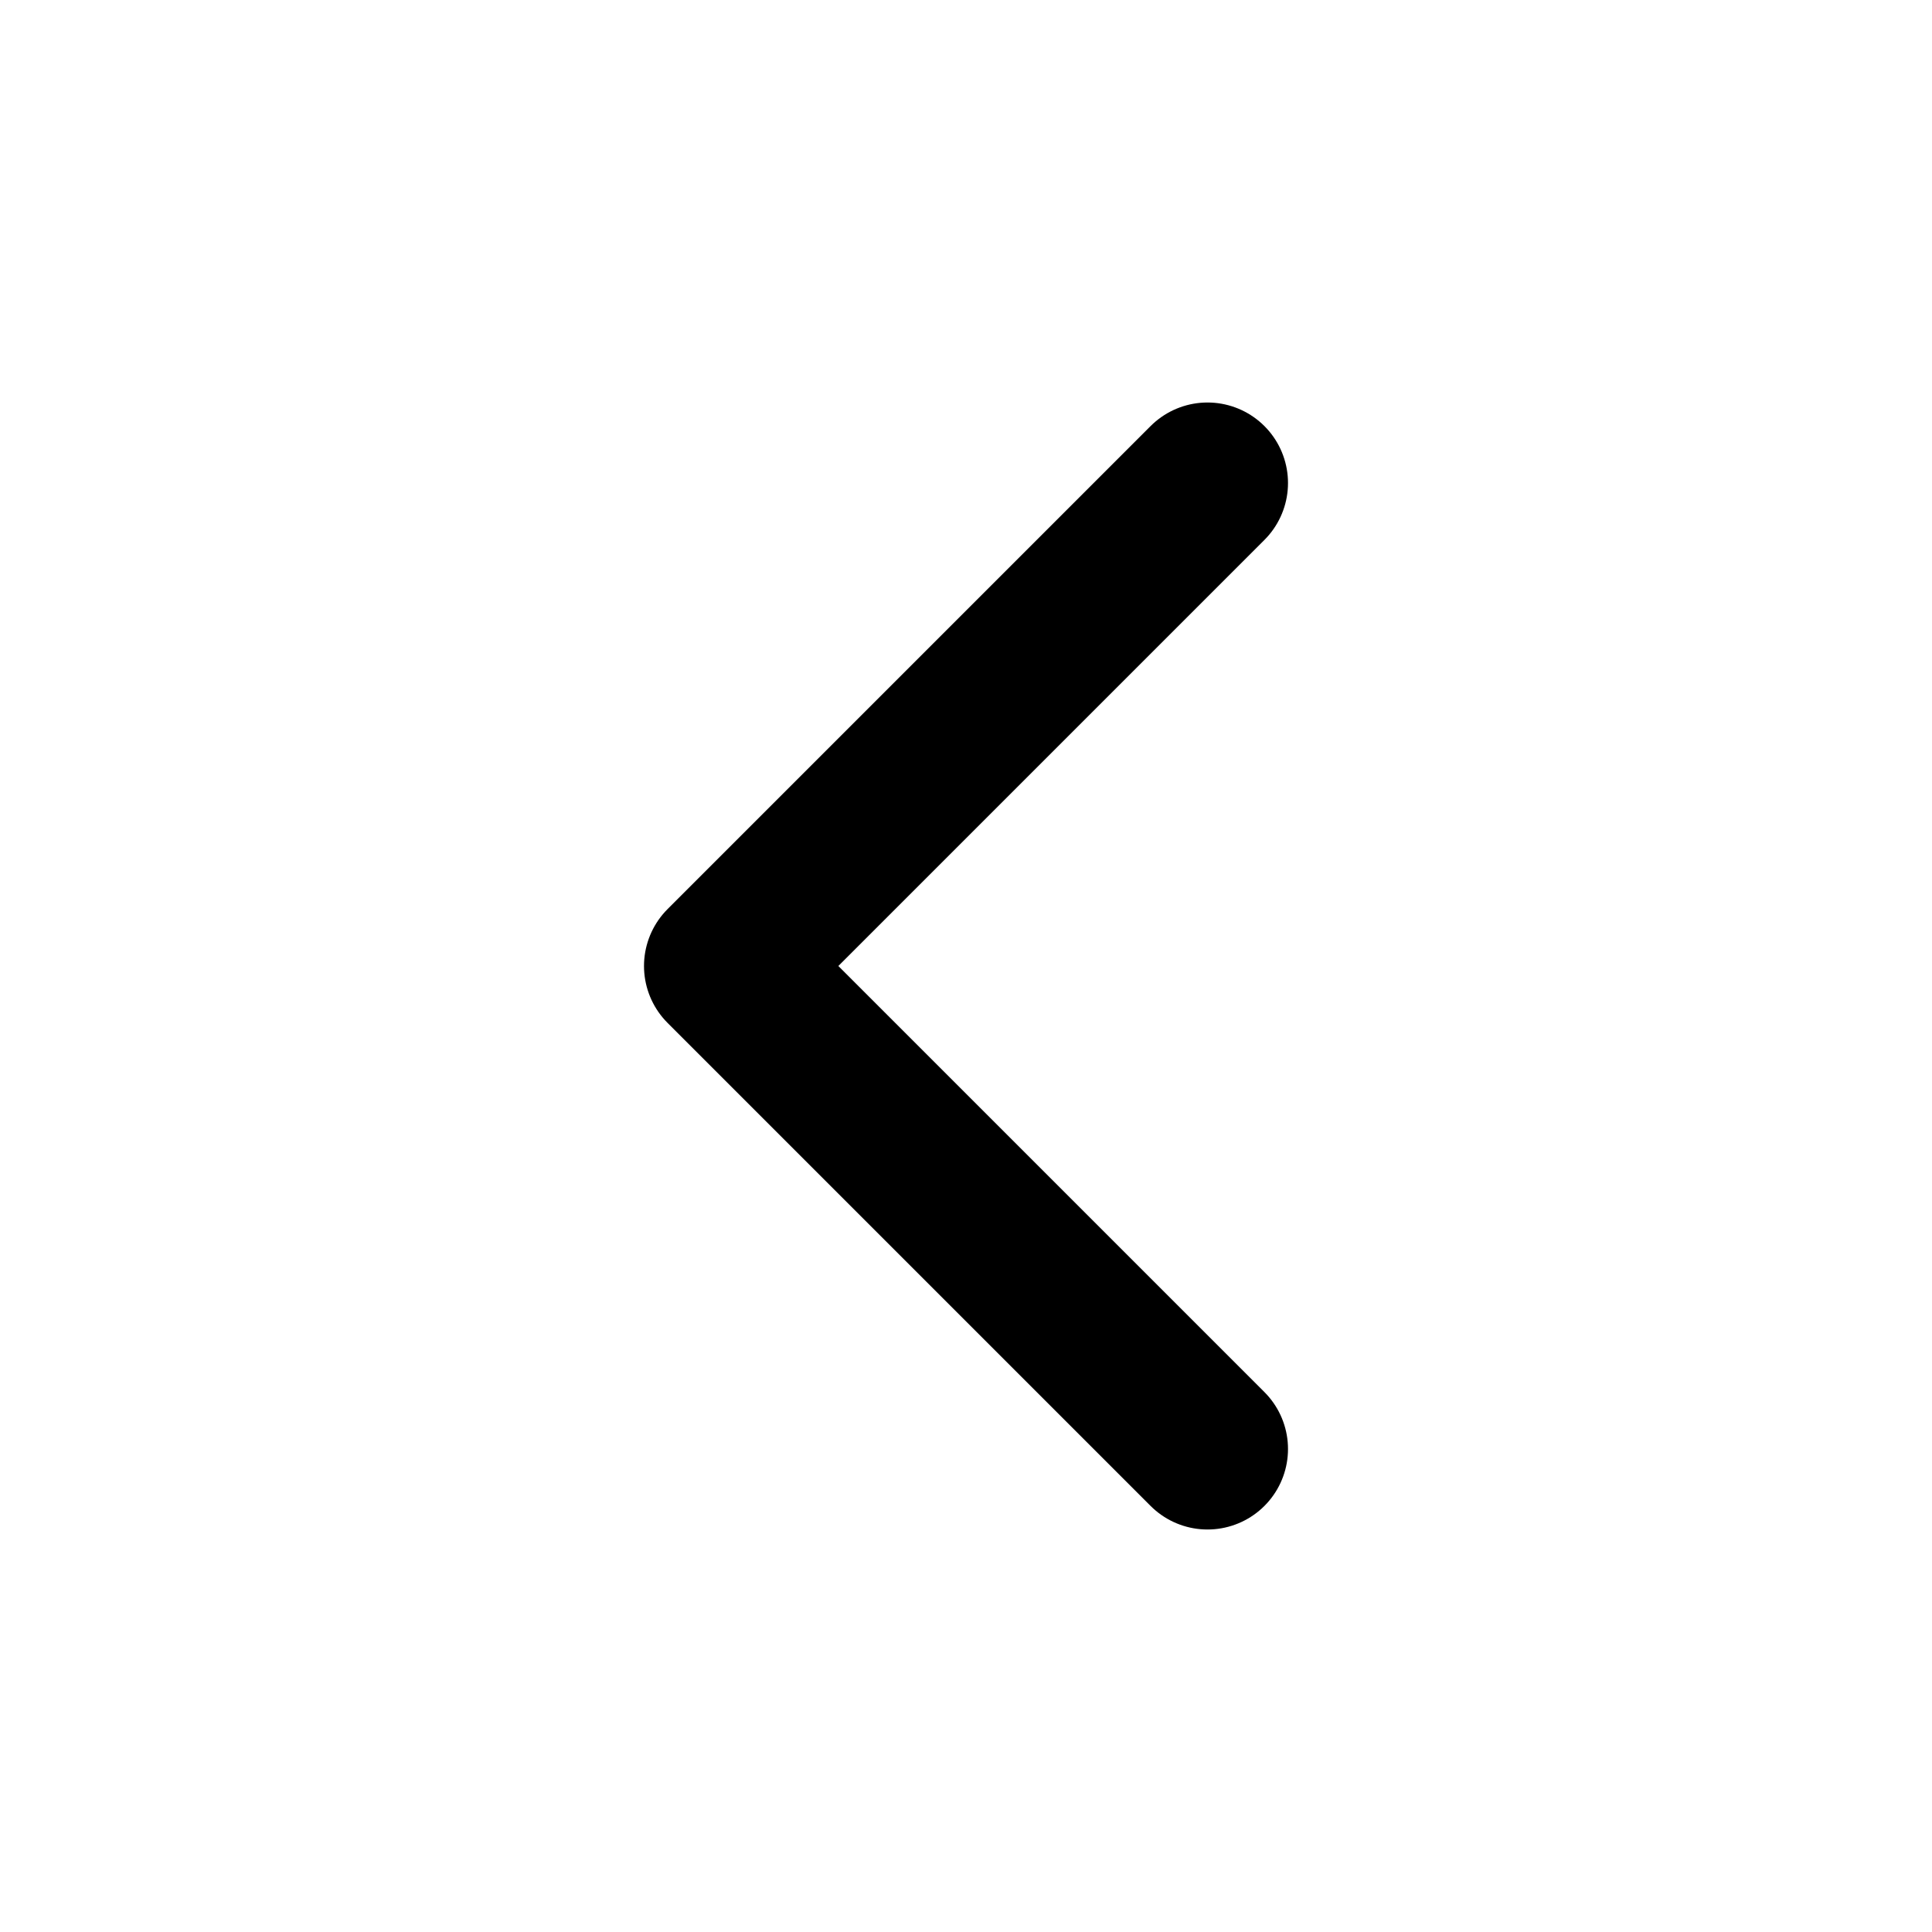
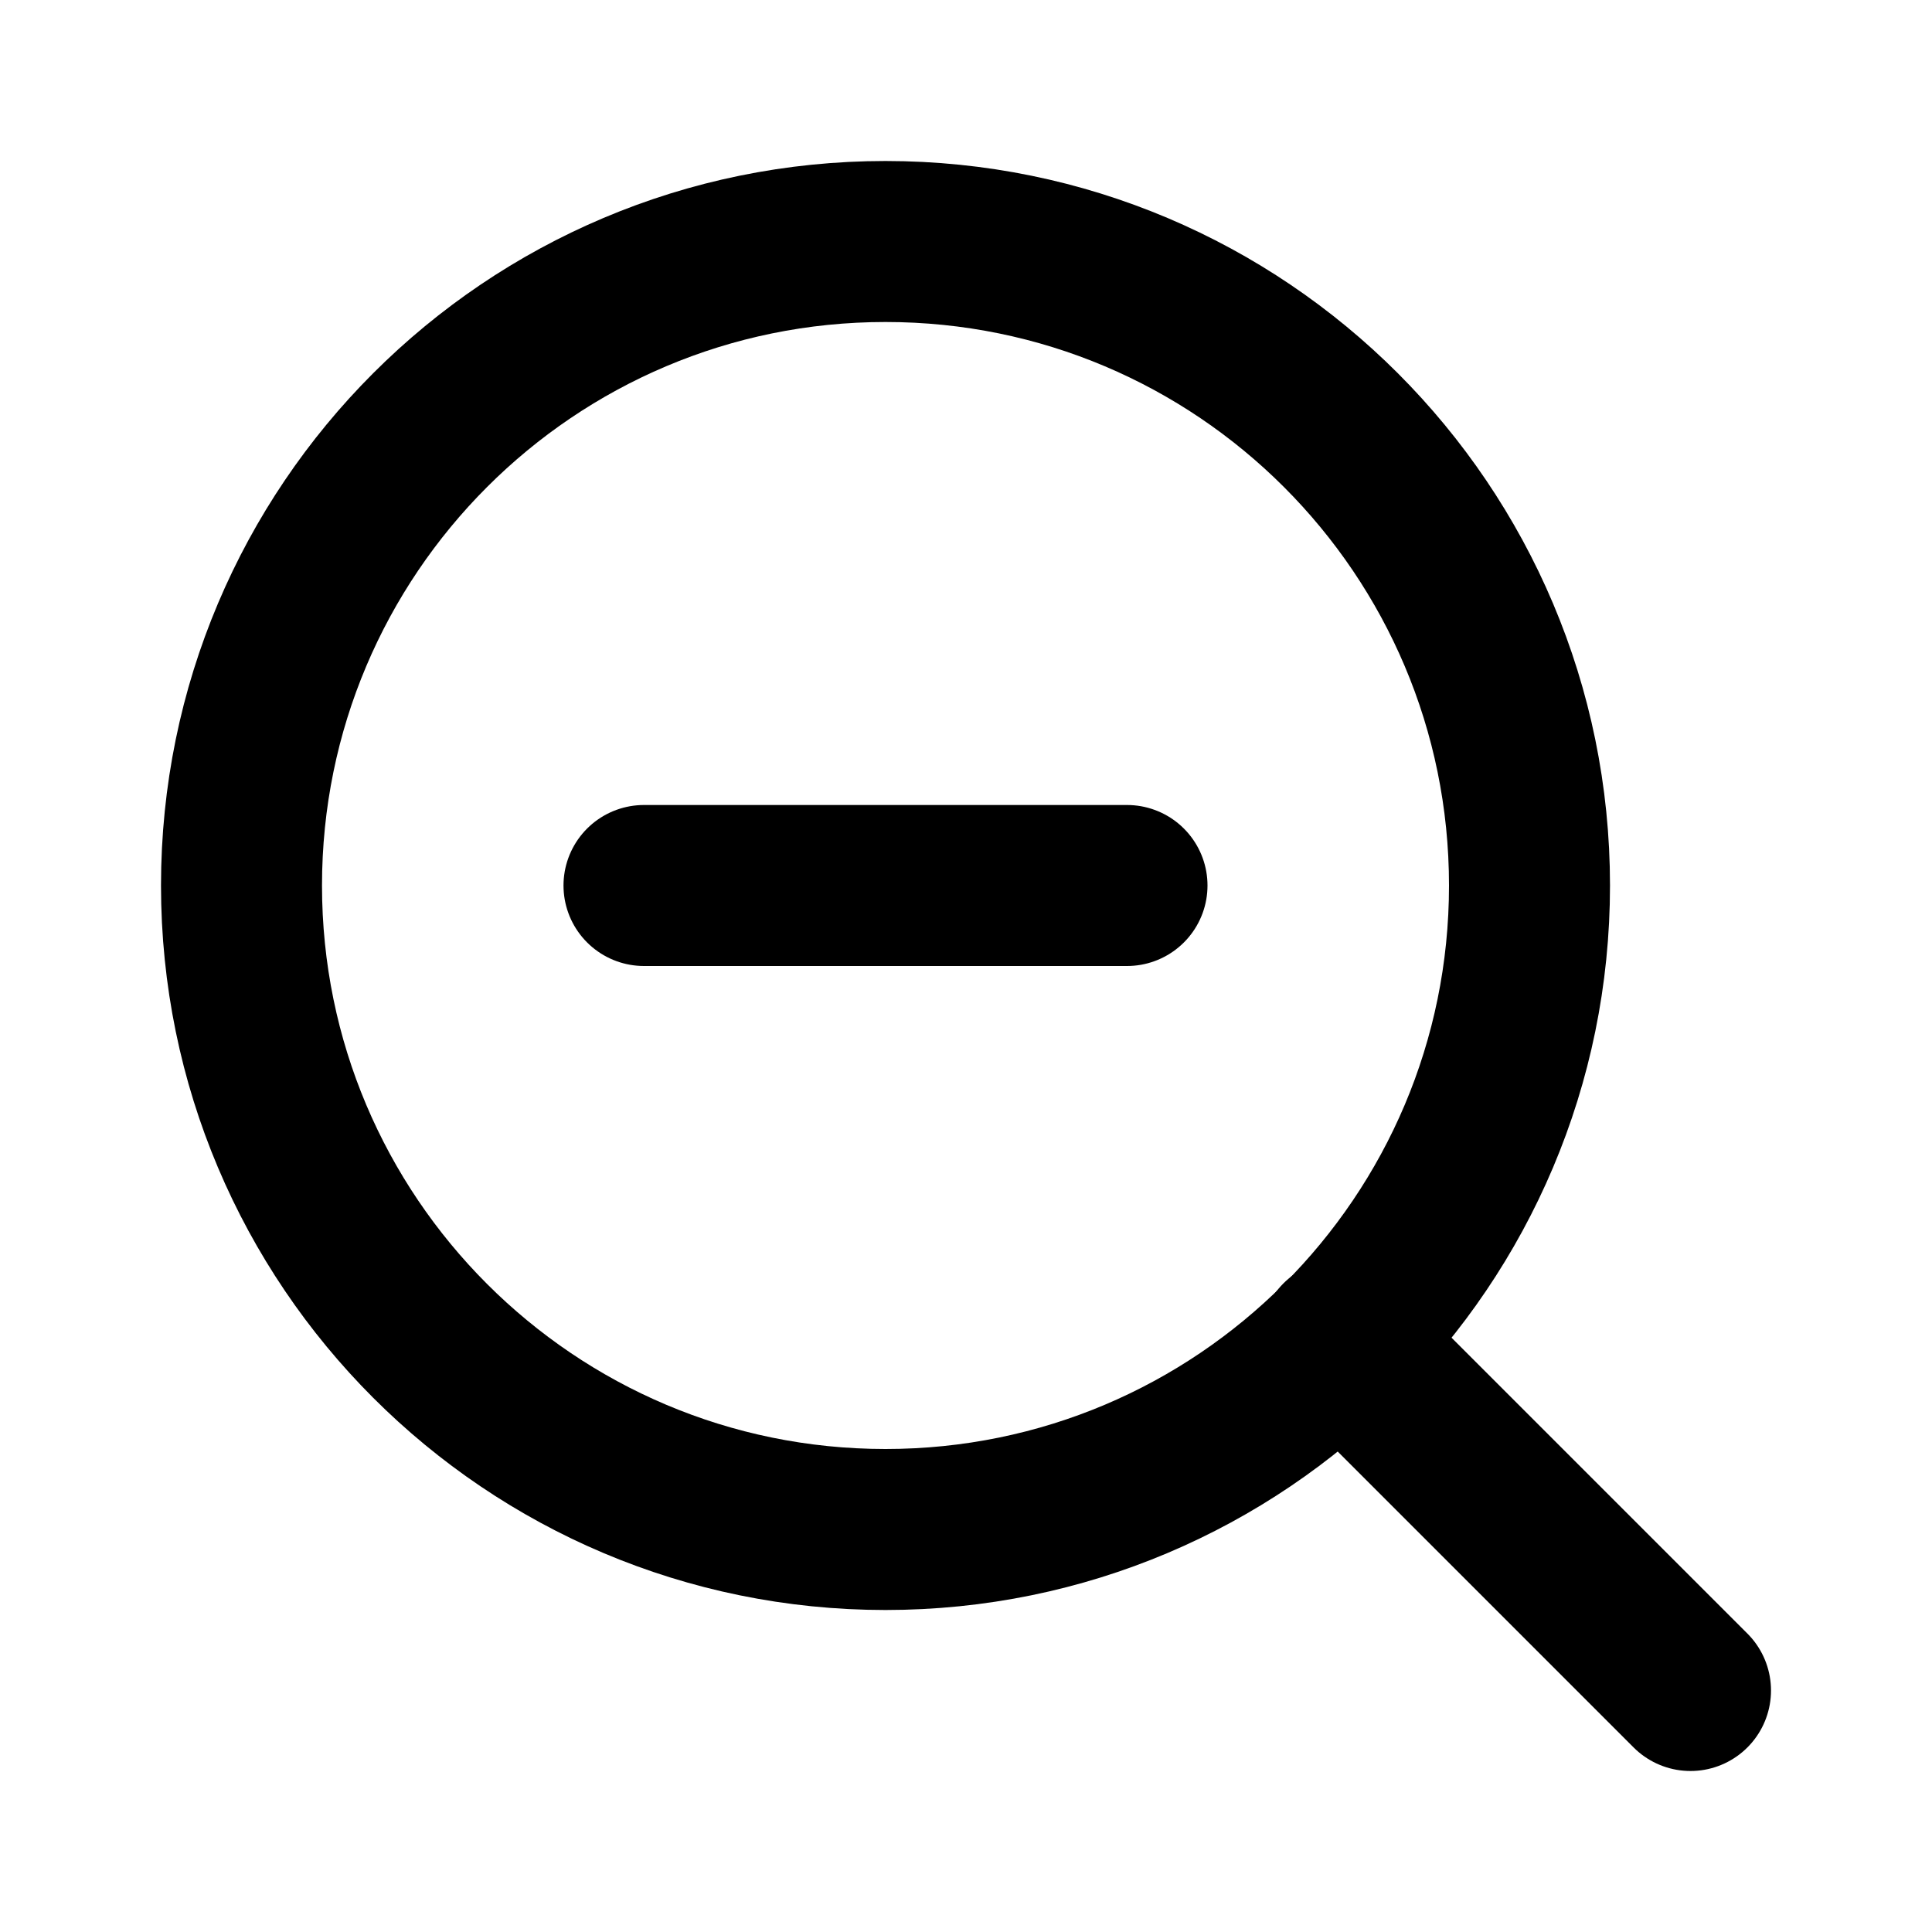
<svg xmlns="http://www.w3.org/2000/svg" width="24" height="24" viewBox="0 0 24 24" fill="none" stroke="currentColor" stroke-width="2" stroke-linecap="round" stroke-linejoin="round">
-   <path d="m15 18-6-6 6-6" />
+   <circle cx="11" cy="11" r="8" />
+   <line x1="21" x2="16.65" y1="21" y2="16.65" />
+   <line x1="8" x2="14" y1="11" y2="11" />
</svg>
